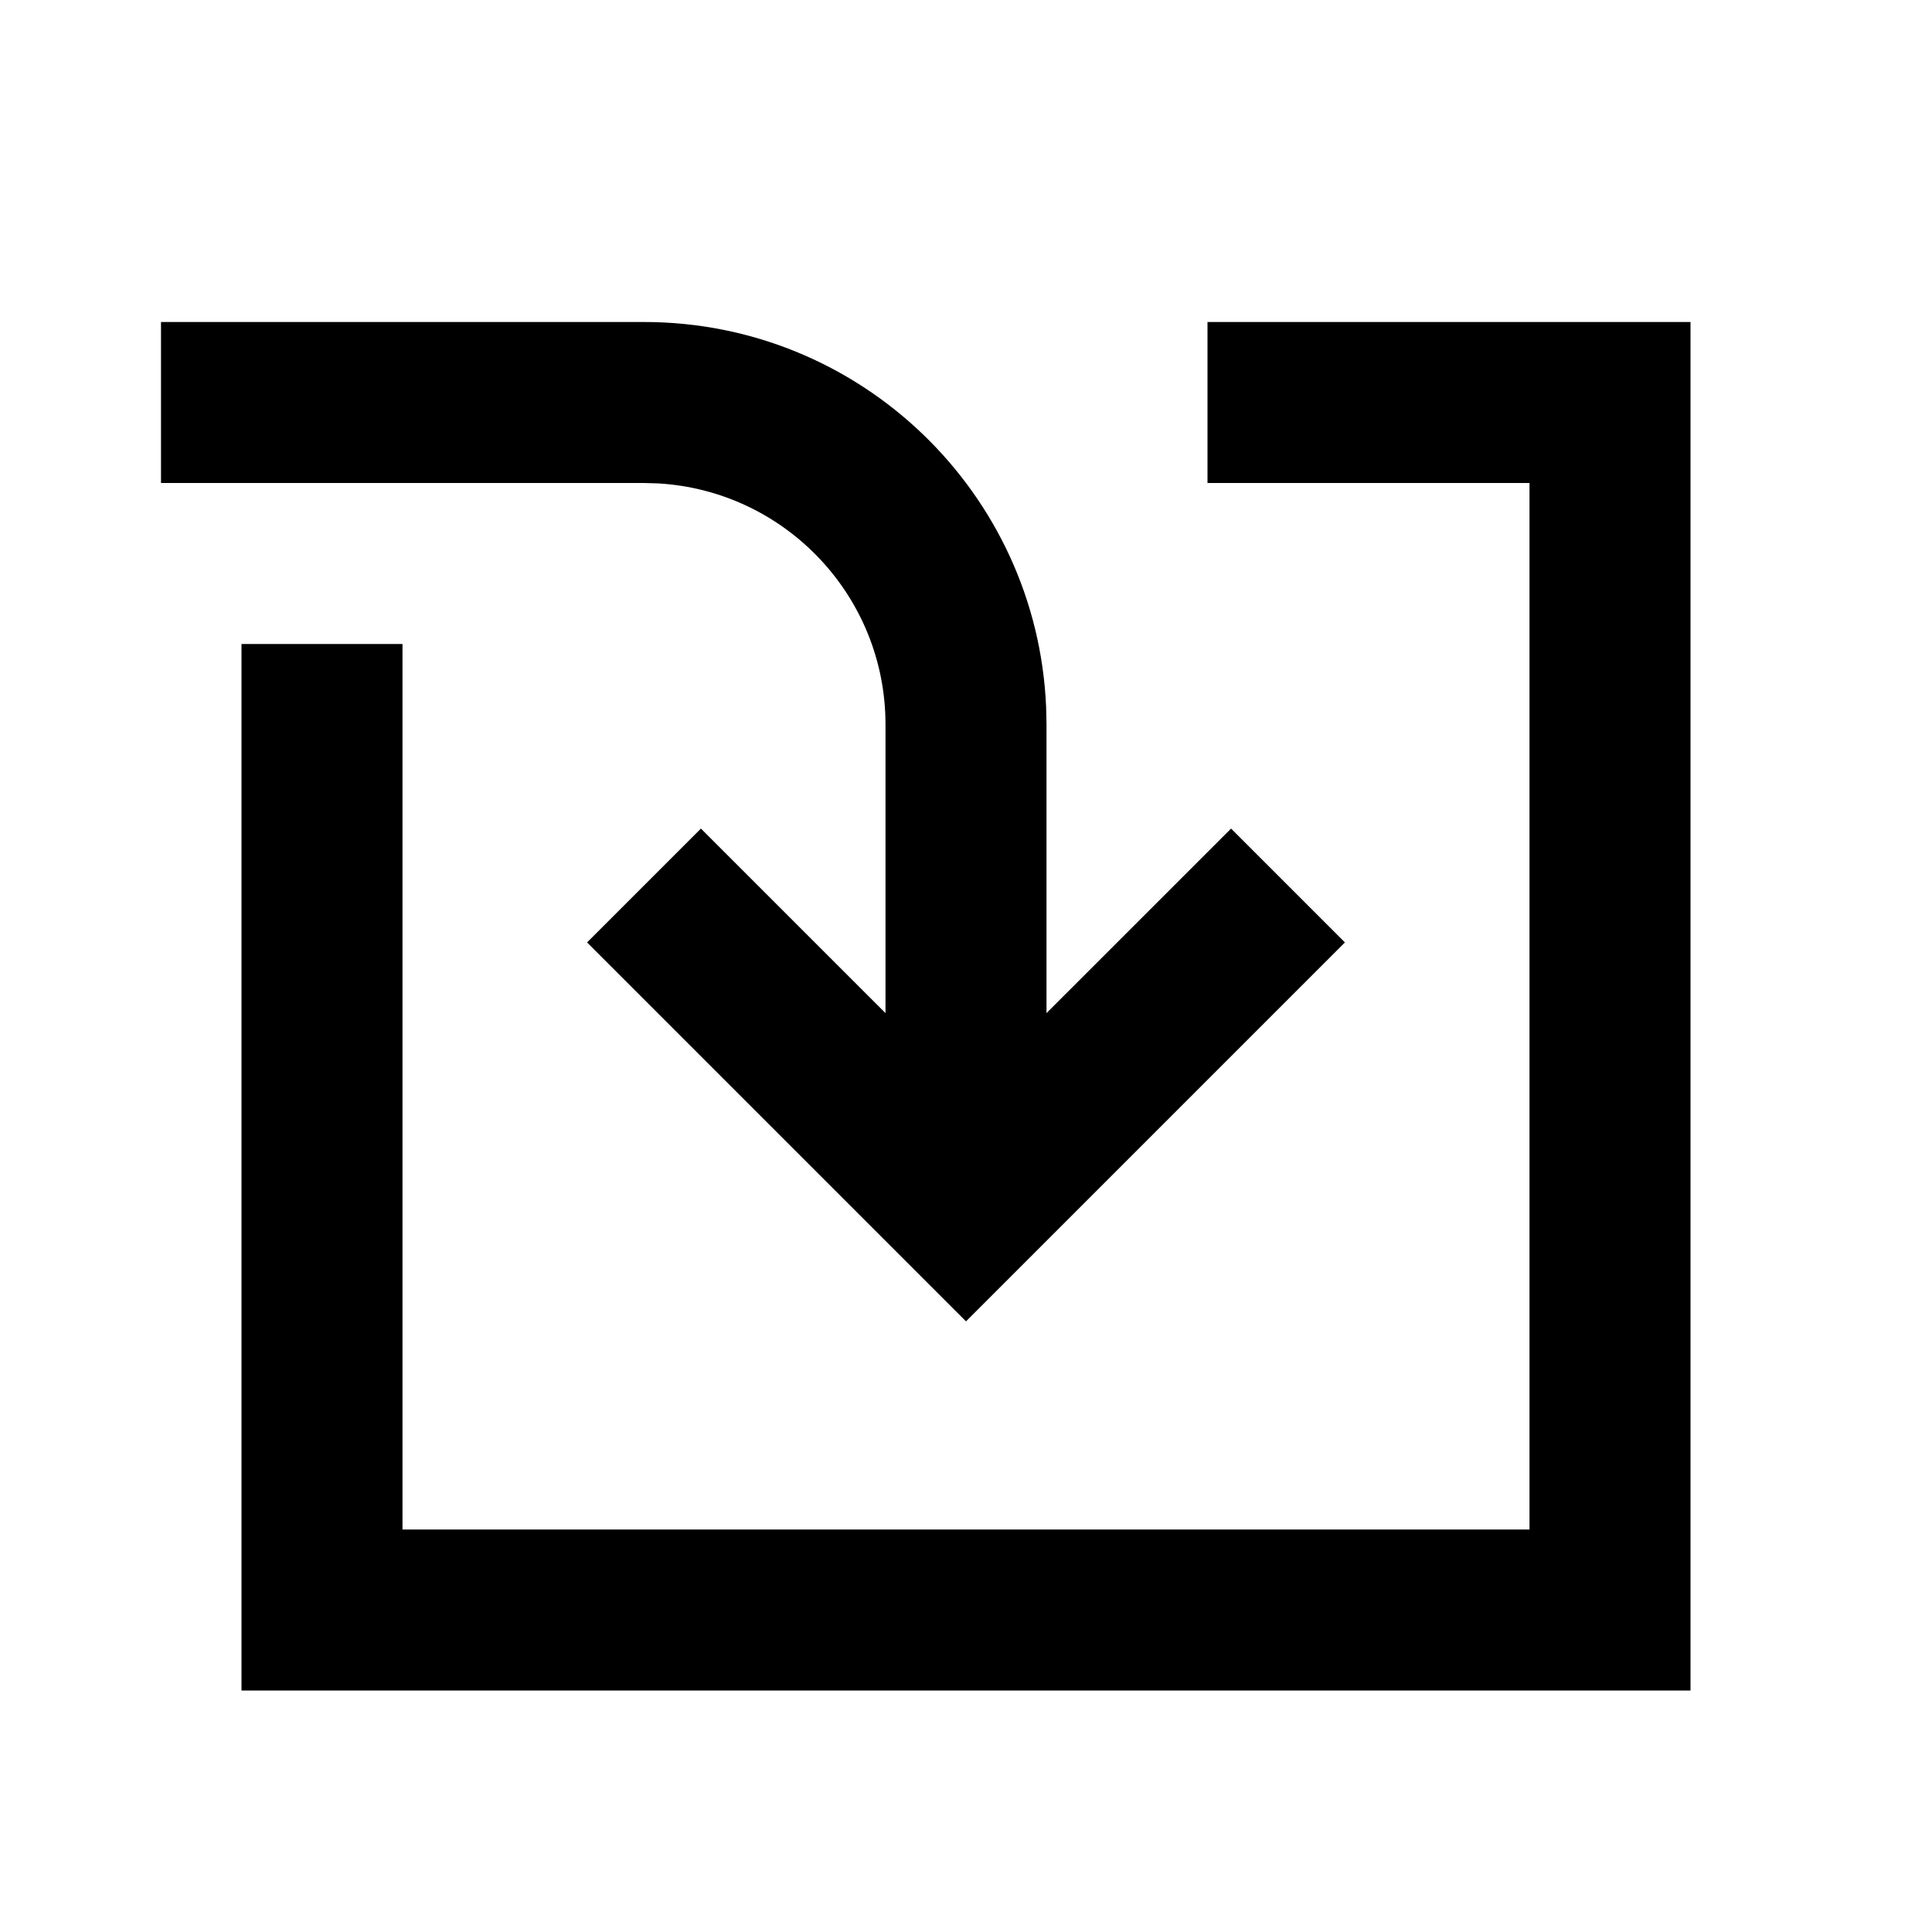
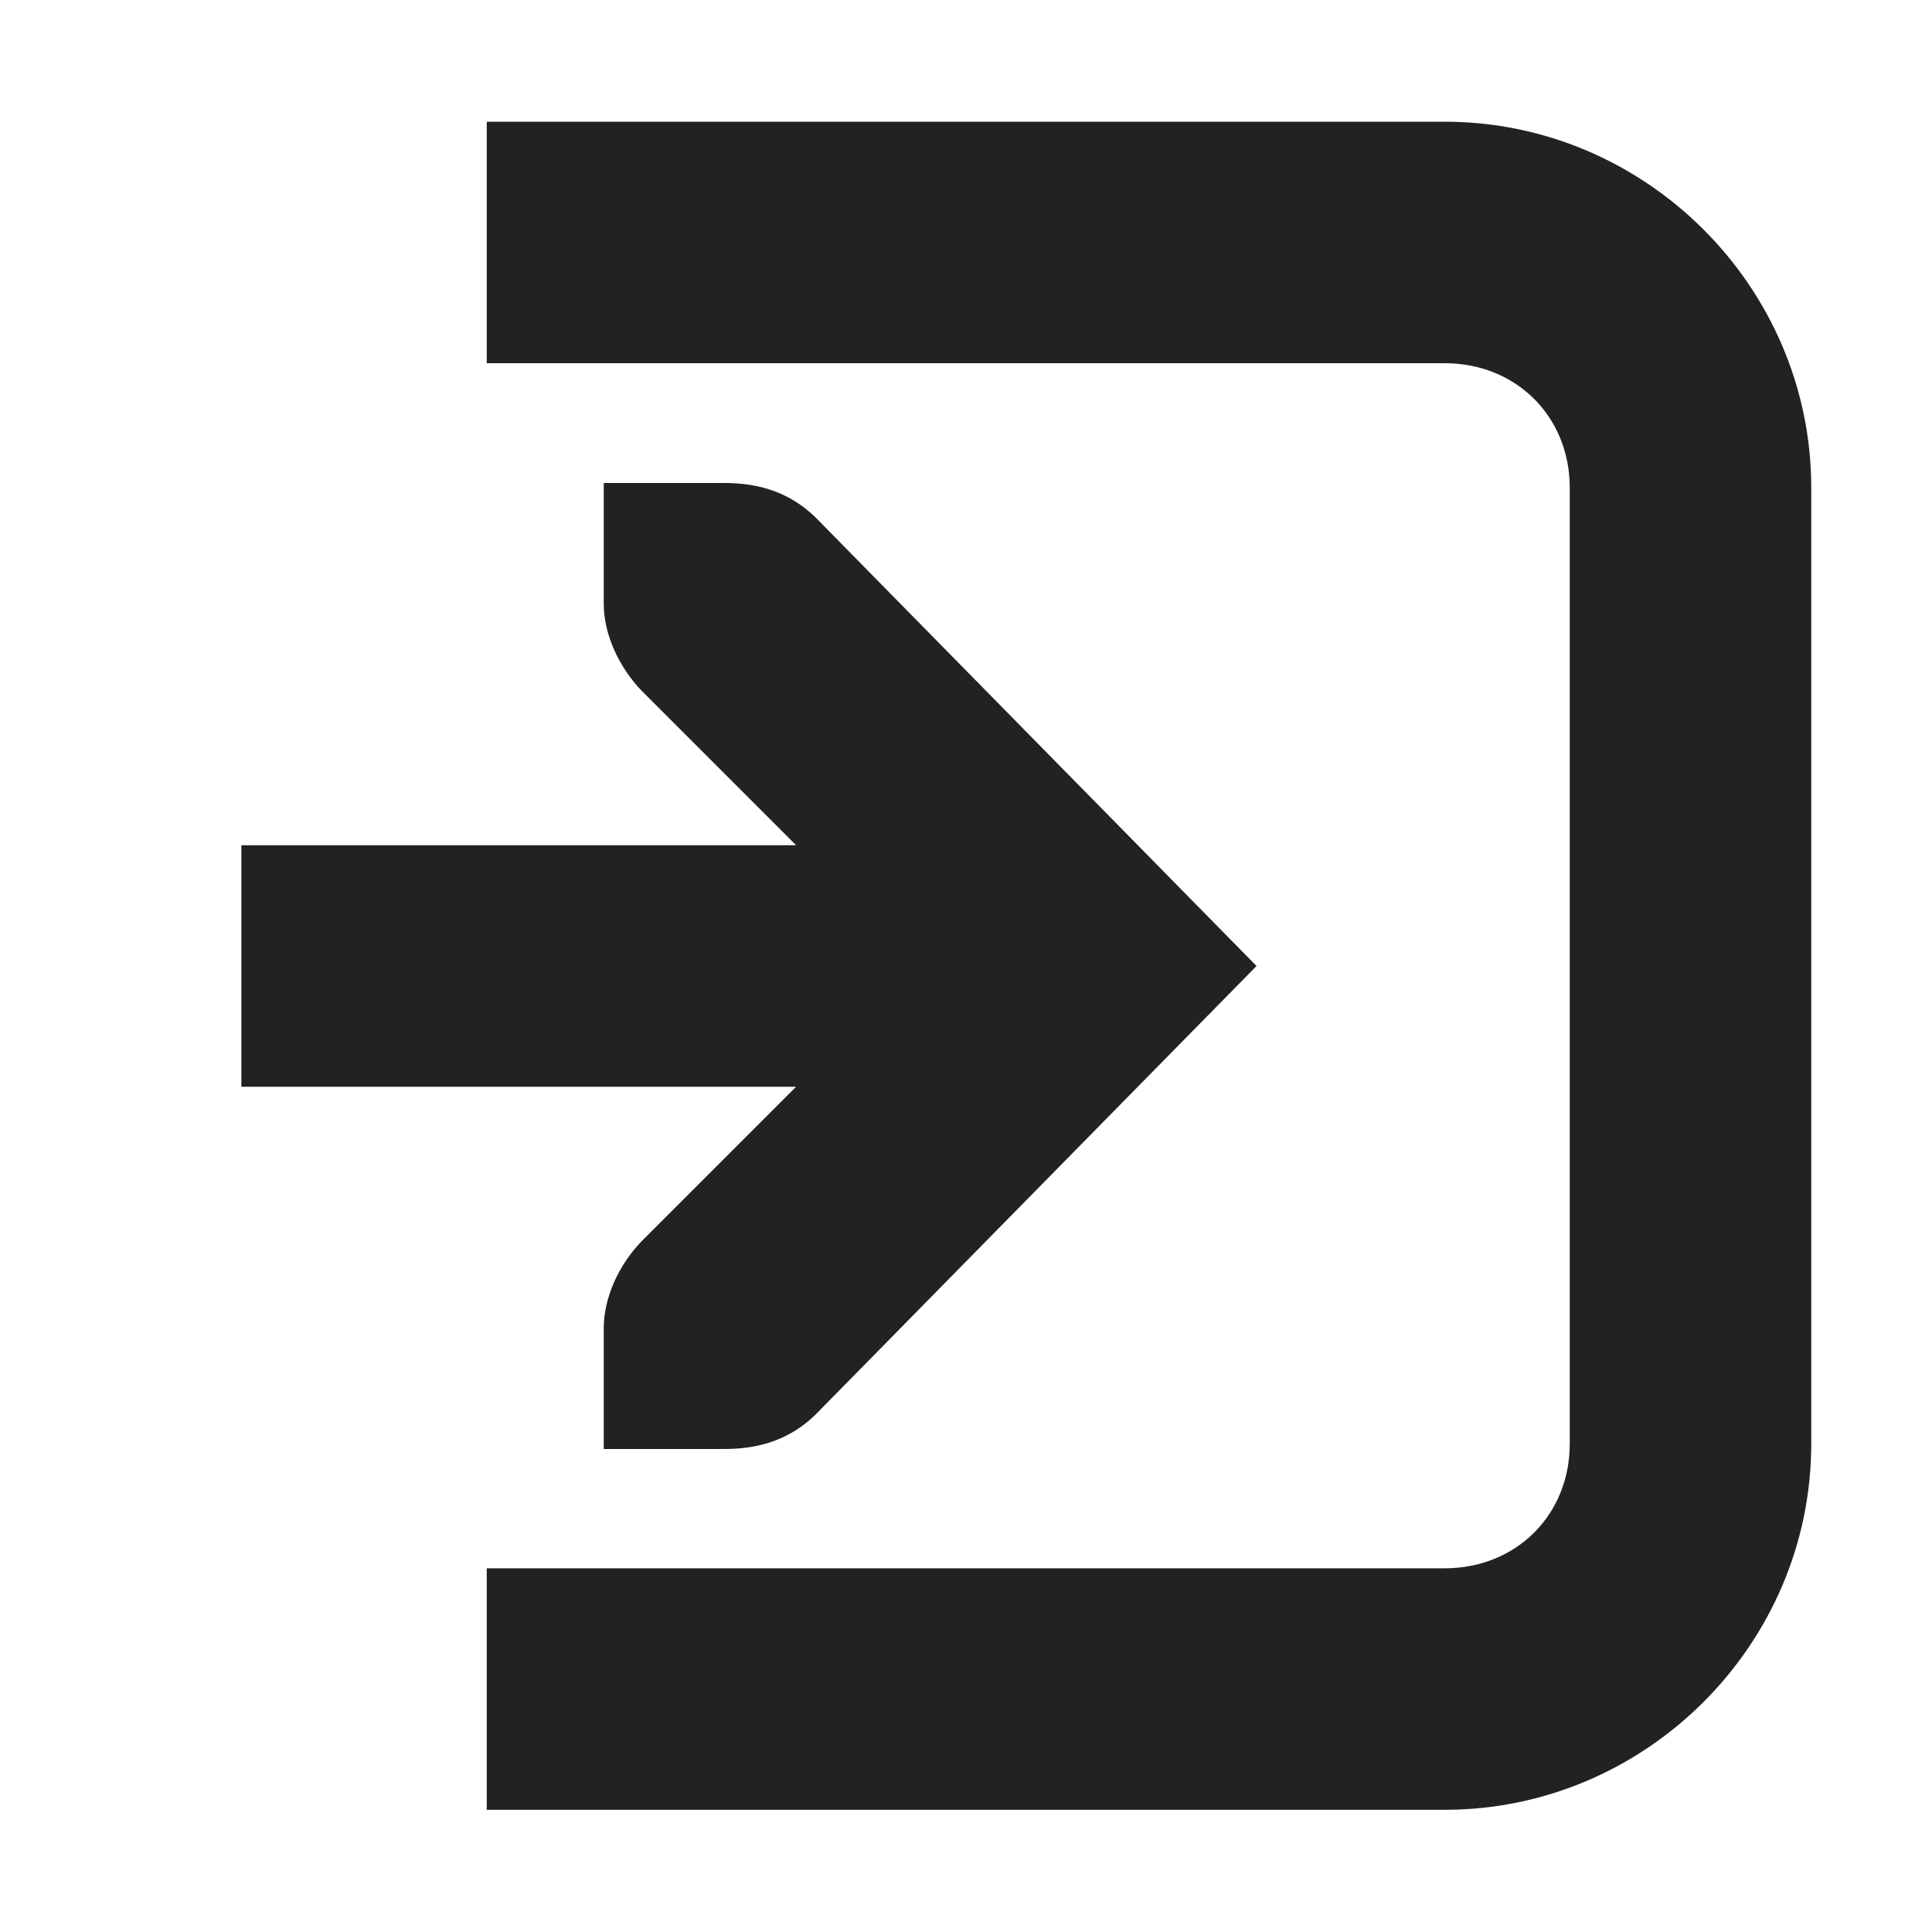
- <svg xmlns="http://www.w3.org/2000/svg" width="800px" height="800px" viewBox="0 0 512 512" version="1.1">
-   <g id="Page-1" stroke="none" stroke-width="1" fill="none" fill-rule="evenodd">
-     <g id="Combined-Shape" fill="#000000" transform="translate(42.66667, 85.33333)">
-       <path d="M405.333,-1.42108547e-14 L405.333,362.667 L21.333,362.667 L21.333,85.333 L64,85.333 L64,320 L362.667,320 L362.667,42.667 L277.333,42.667 L277.333,-1.42108547e-14 L405.333,-1.42108547e-14 Z M128,-1.42108547e-14 C185.36,-1.42108547e-14 232.145,45.276 234.568,102.04 L234.667,106.667 L234.666,183.152 L283.582,134.248 L313.752,164.418 L213.333,264.837 L112.915,164.418 L143.085,134.248 L192,183.152 L192,106.667 C192,72.583 165.356,44.722 131.76,42.775 L128,42.667 L7.10542736e-15,42.667 L7.10542736e-15,-1.42108547e-14 L128,-1.42108547e-14 Z">
- 
- </path>
-     </g>
-   </g>
+ <svg xmlns="http://www.w3.org/2000/svg" height="16px" viewBox="0 0 16 16" width="16px">
+   <path d="m 4.031 1.008 v 2 h 7.934 c 0.59 0 1.035 0.441 1.035 1.031 v 7.918 c 0 0.59 -0.445 1.031 -1.035 1.031 h -7.934 v 2 h 7.934 c 1.664 0 3.035 -1.367 3.035 -3.031 v -7.918 c 0 -1.664 -1.371 -3.031 -3.035 -3.031 z m 0.969 2.992 v 1 c 0 0.258 0.129 0.527 0.312 0.719 l 1.281 1.281 h -4.594 v 2 h 4.594 l -1.281 1.281 c -0.184 0.191 -0.312 0.461 -0.312 0.719 v 1 h 1 c 0.309 0 0.551 -0.09 0.75 -0.281 l 3.656 -3.719 l -3.656 -3.719 c -0.199 -0.191 -0.441 -0.281 -0.75 -0.281 z m 0 0" fill="#222222" />
</svg>
